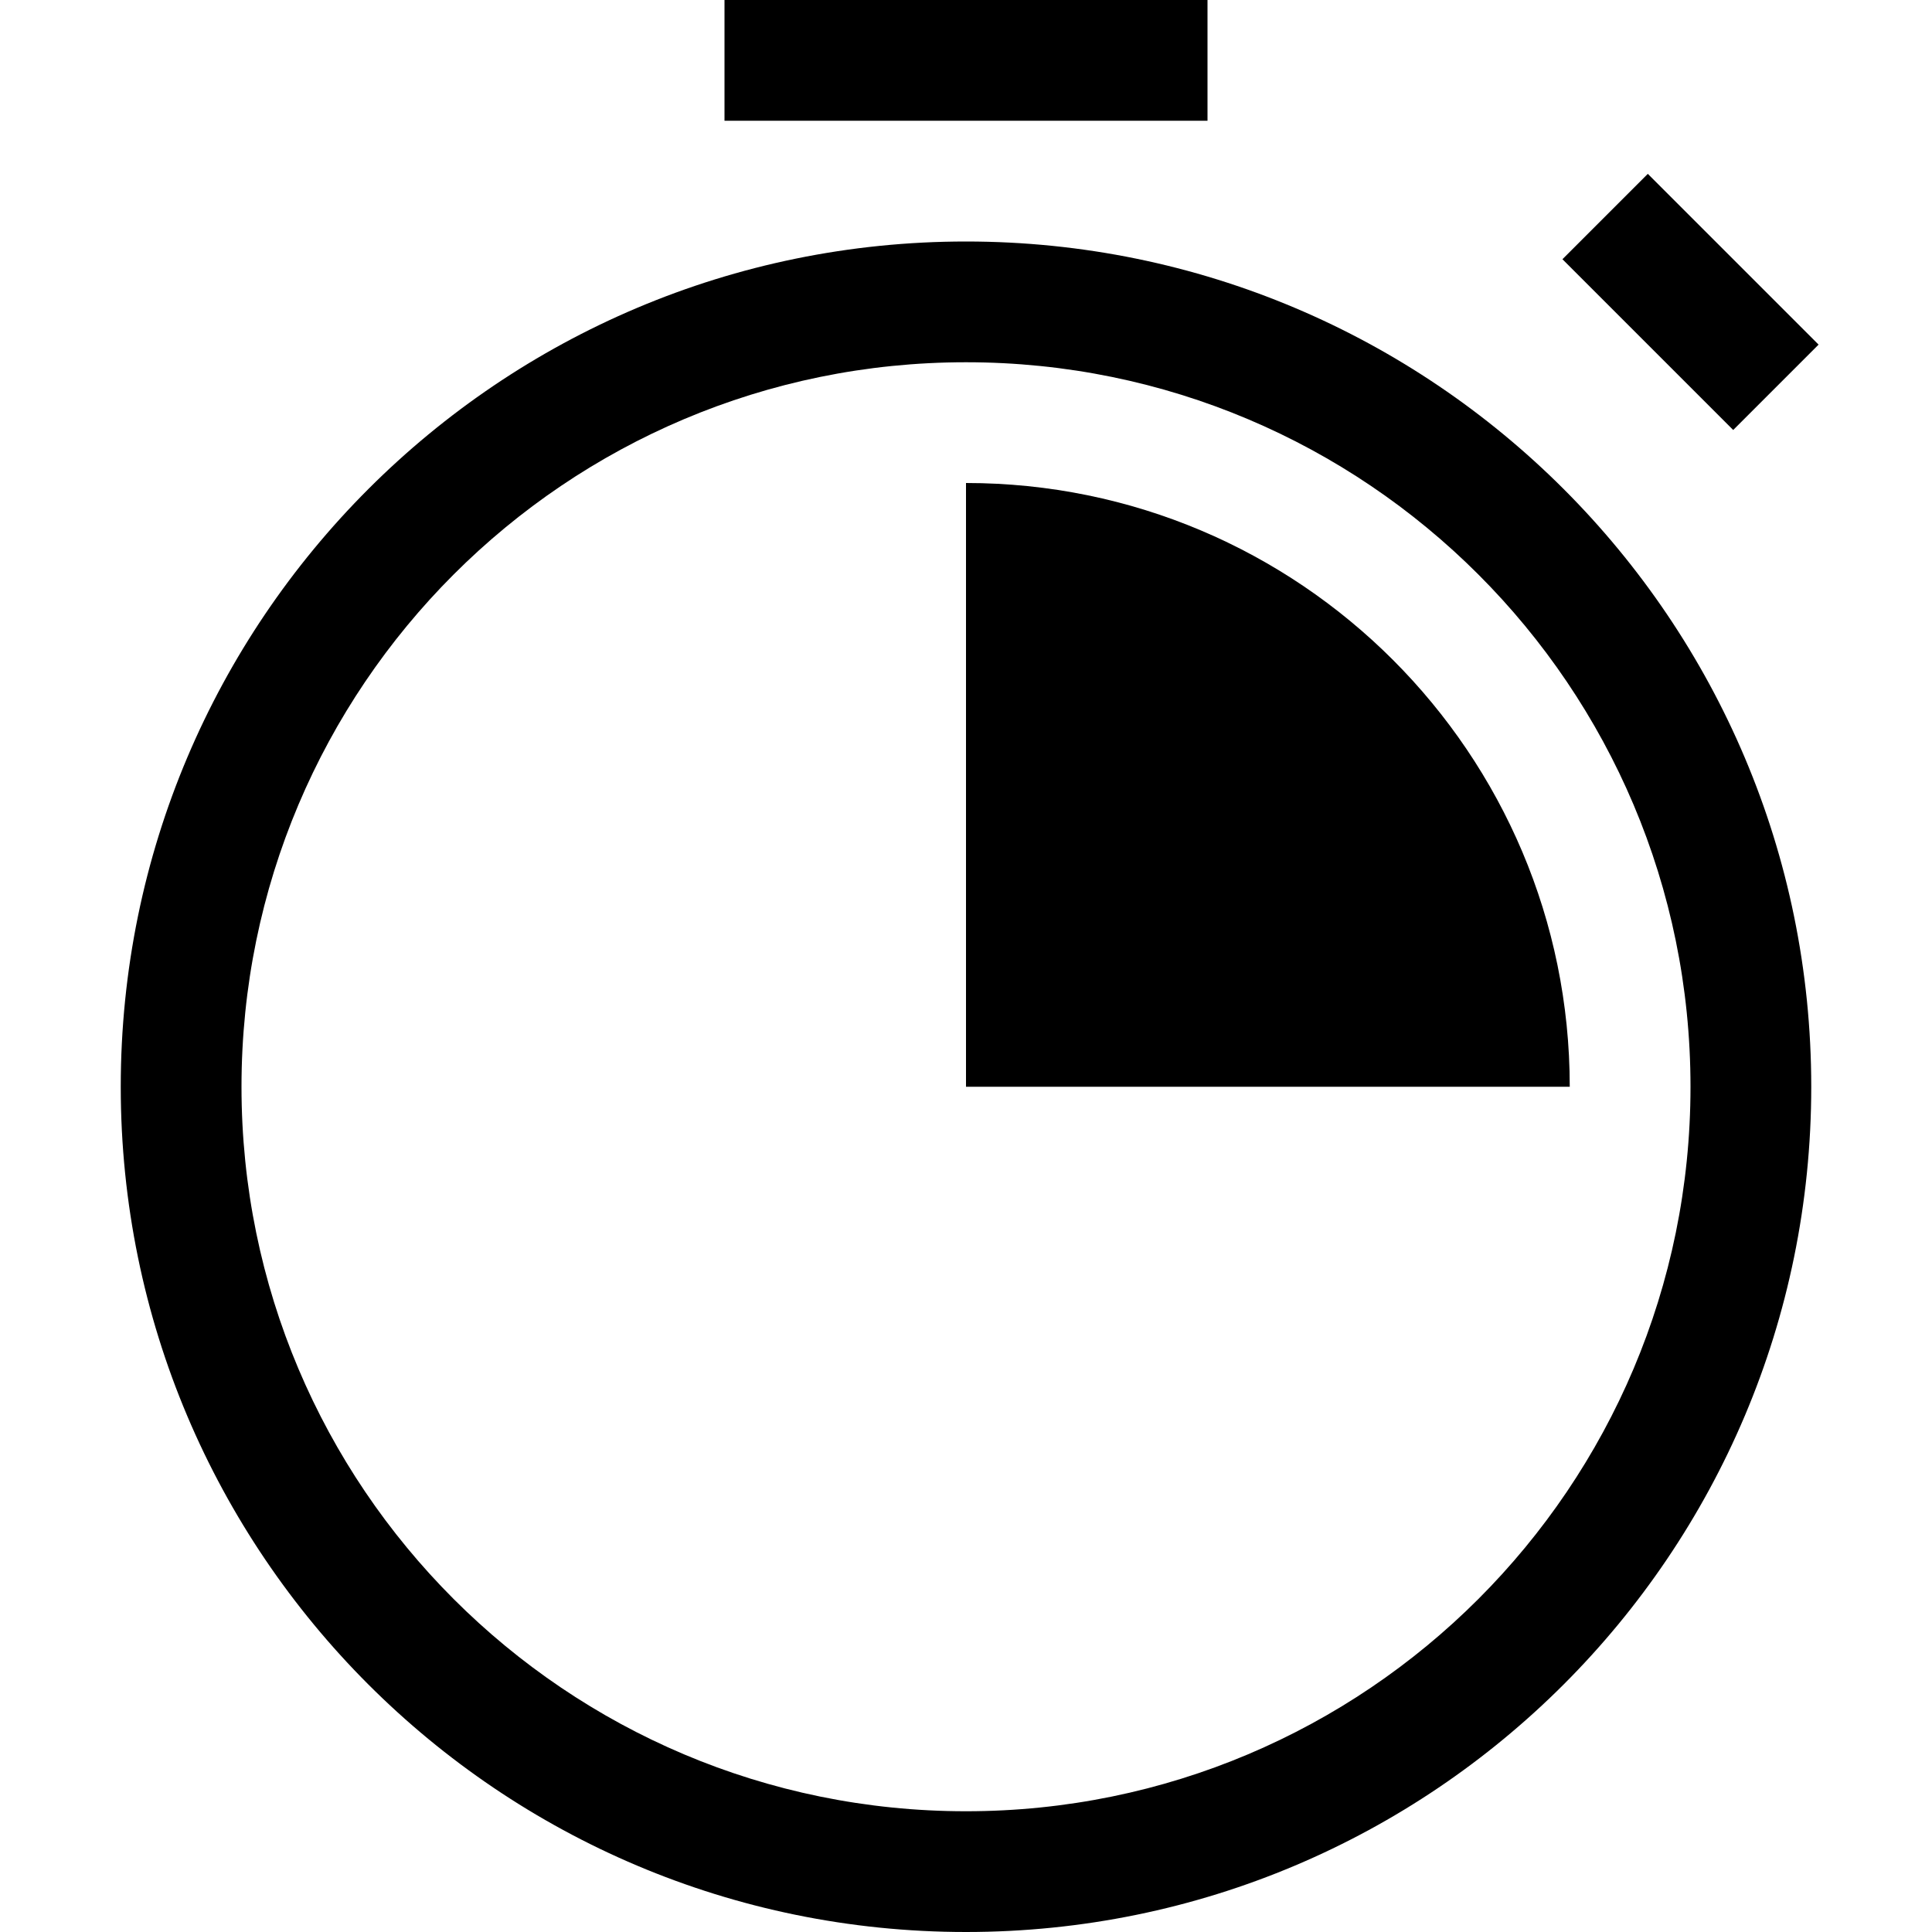
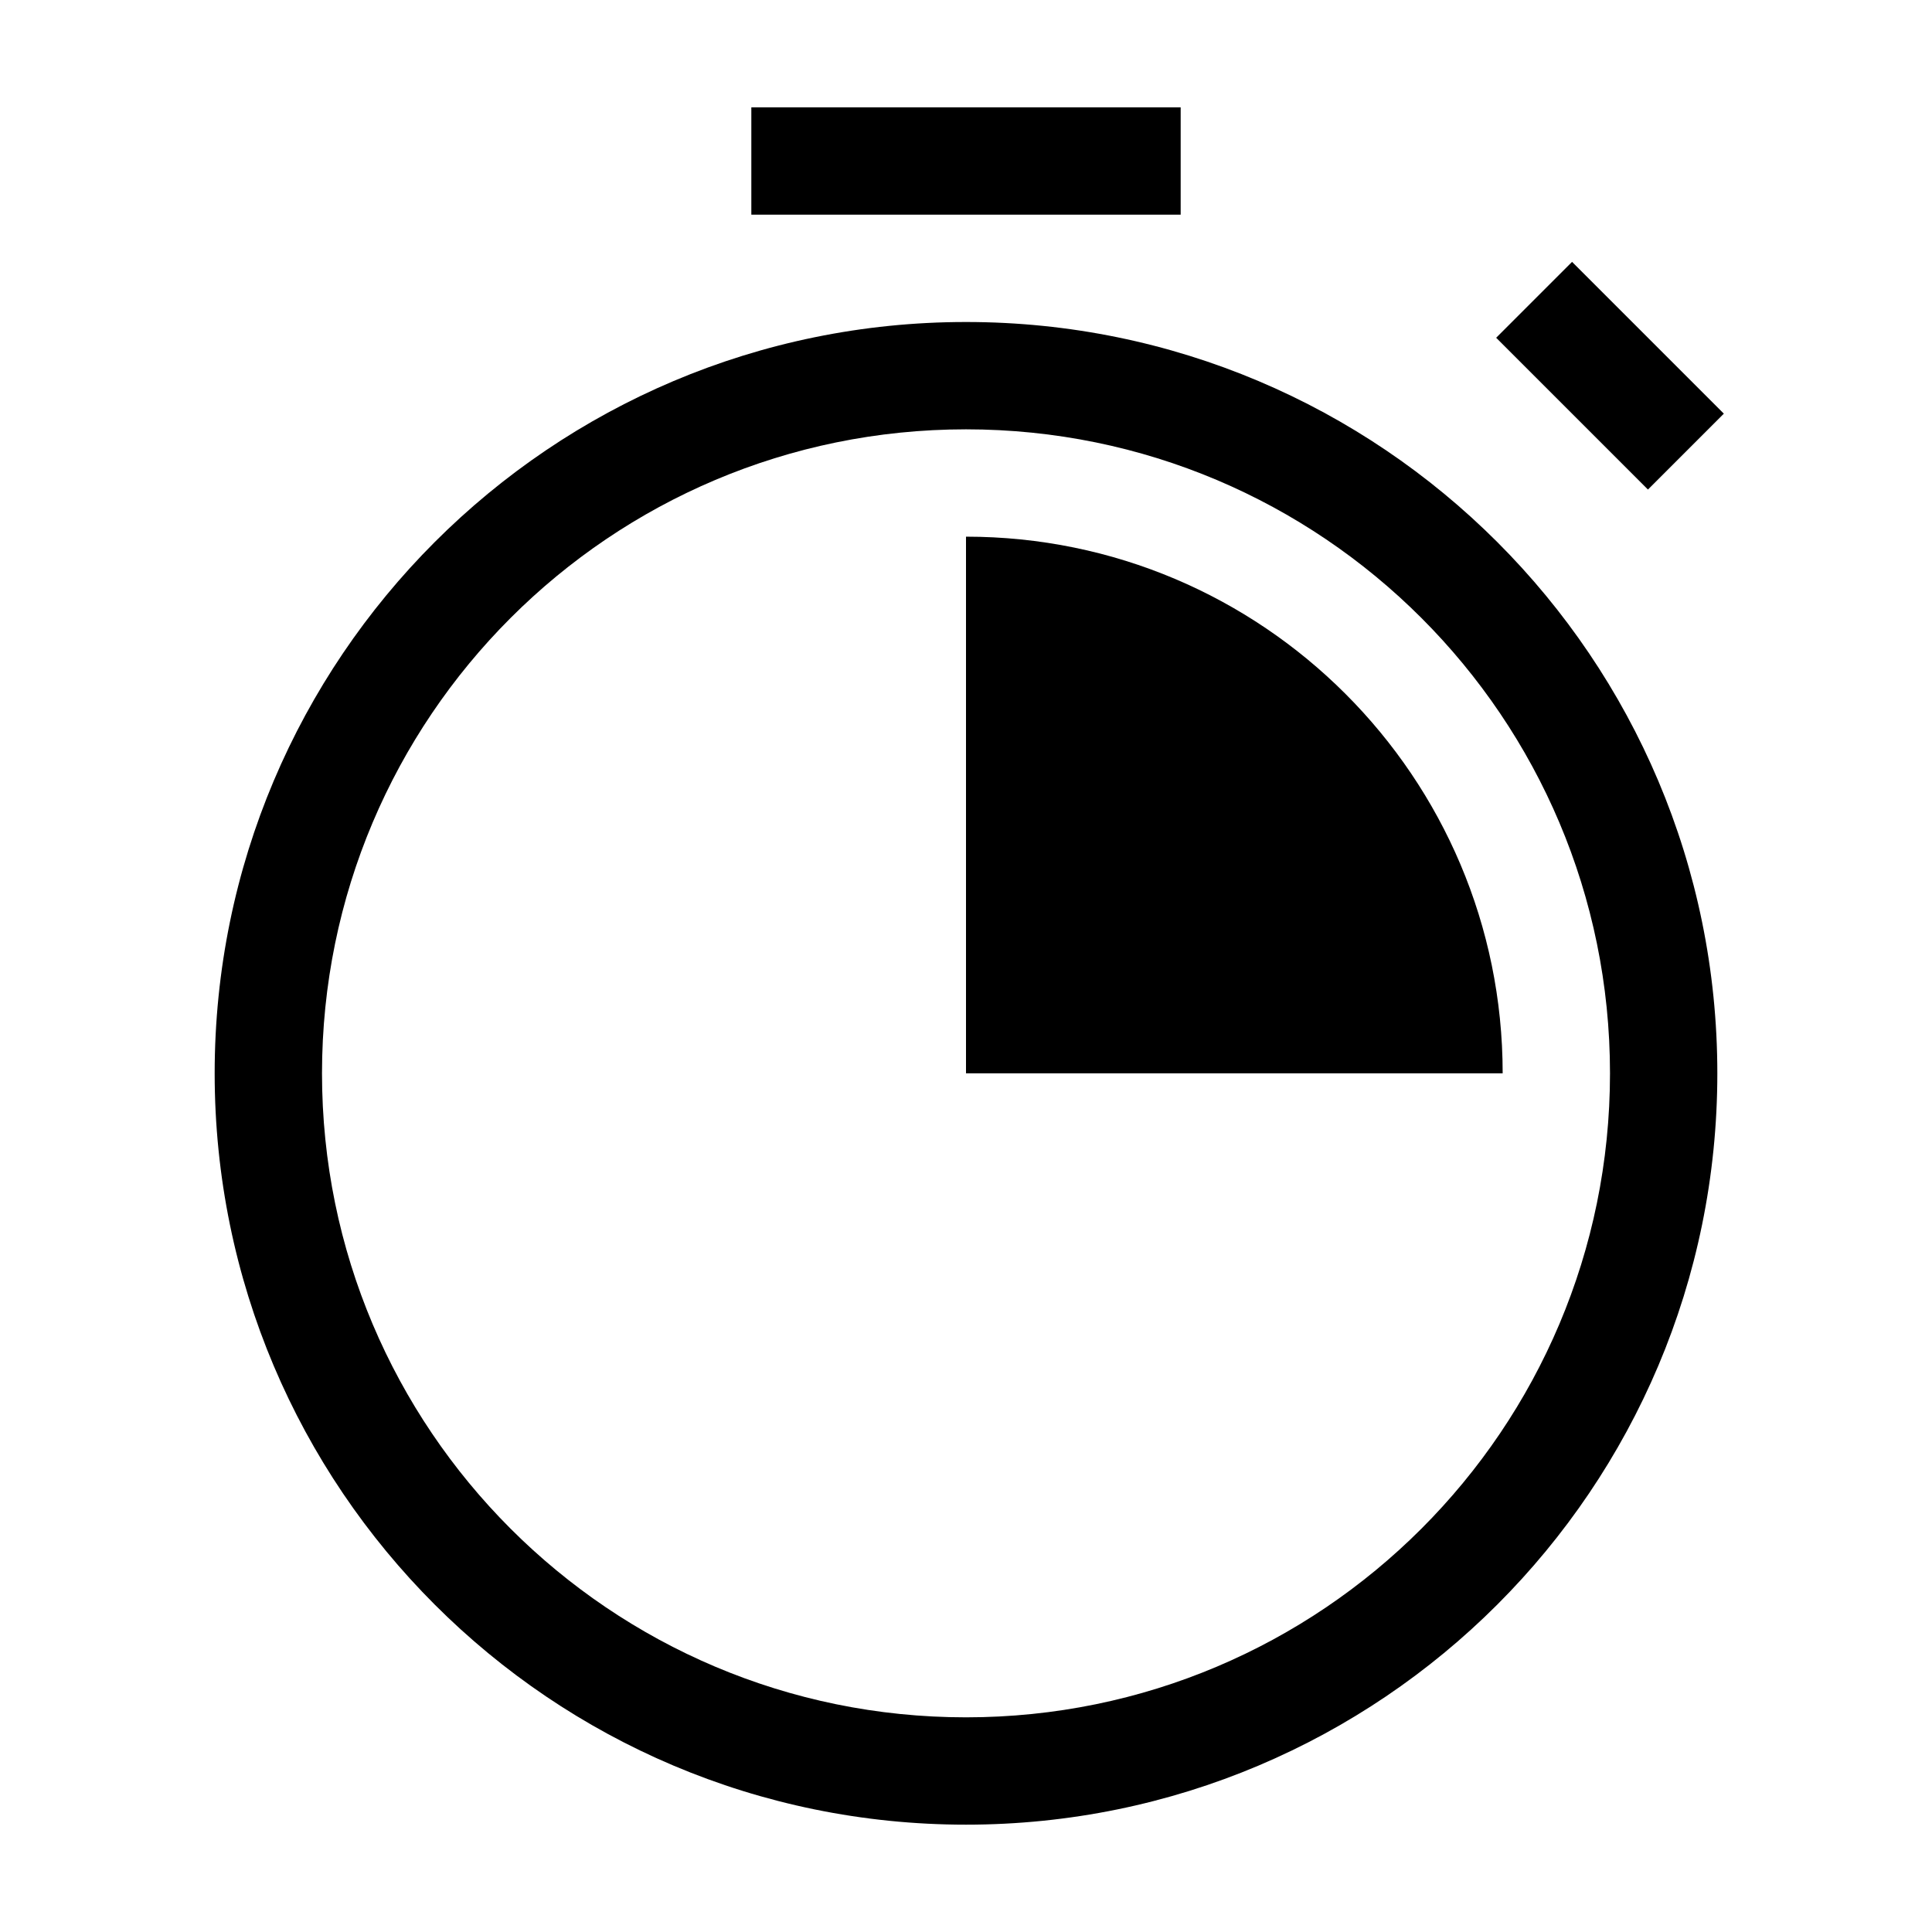
- <svg xmlns="http://www.w3.org/2000/svg" style="enable-background:new 0 0 16 16;" version="1.1" viewBox="0 0 16 16" xml:space="preserve">
+ <svg xmlns="http://www.w3.org/2000/svg" version="1.1" viewBox="-1 -1 18 18" xml:space="preserve">
  <path d="M1,9c0,3.866,3.134,7,7,7s7-3.134,7-7c0-3.866-3.134-7-7-7S1,5.134,1,9z M8,3c3.314,0,6,2.686,6,6s-2.686,6-6,6  s-6-2.686-6-6S4.686,3,8,3z" />
  <rect height="1" width="4" x="6" />
  <rect height="2" transform="matrix(0.7071 -0.7071 0.7071 0.7071 2.3329 10.632)" width="1" x="13.5" y="1.5" />
  <path d="M8,4v5h5C13,6.239,10.761,4,8,4z" />
</svg>
